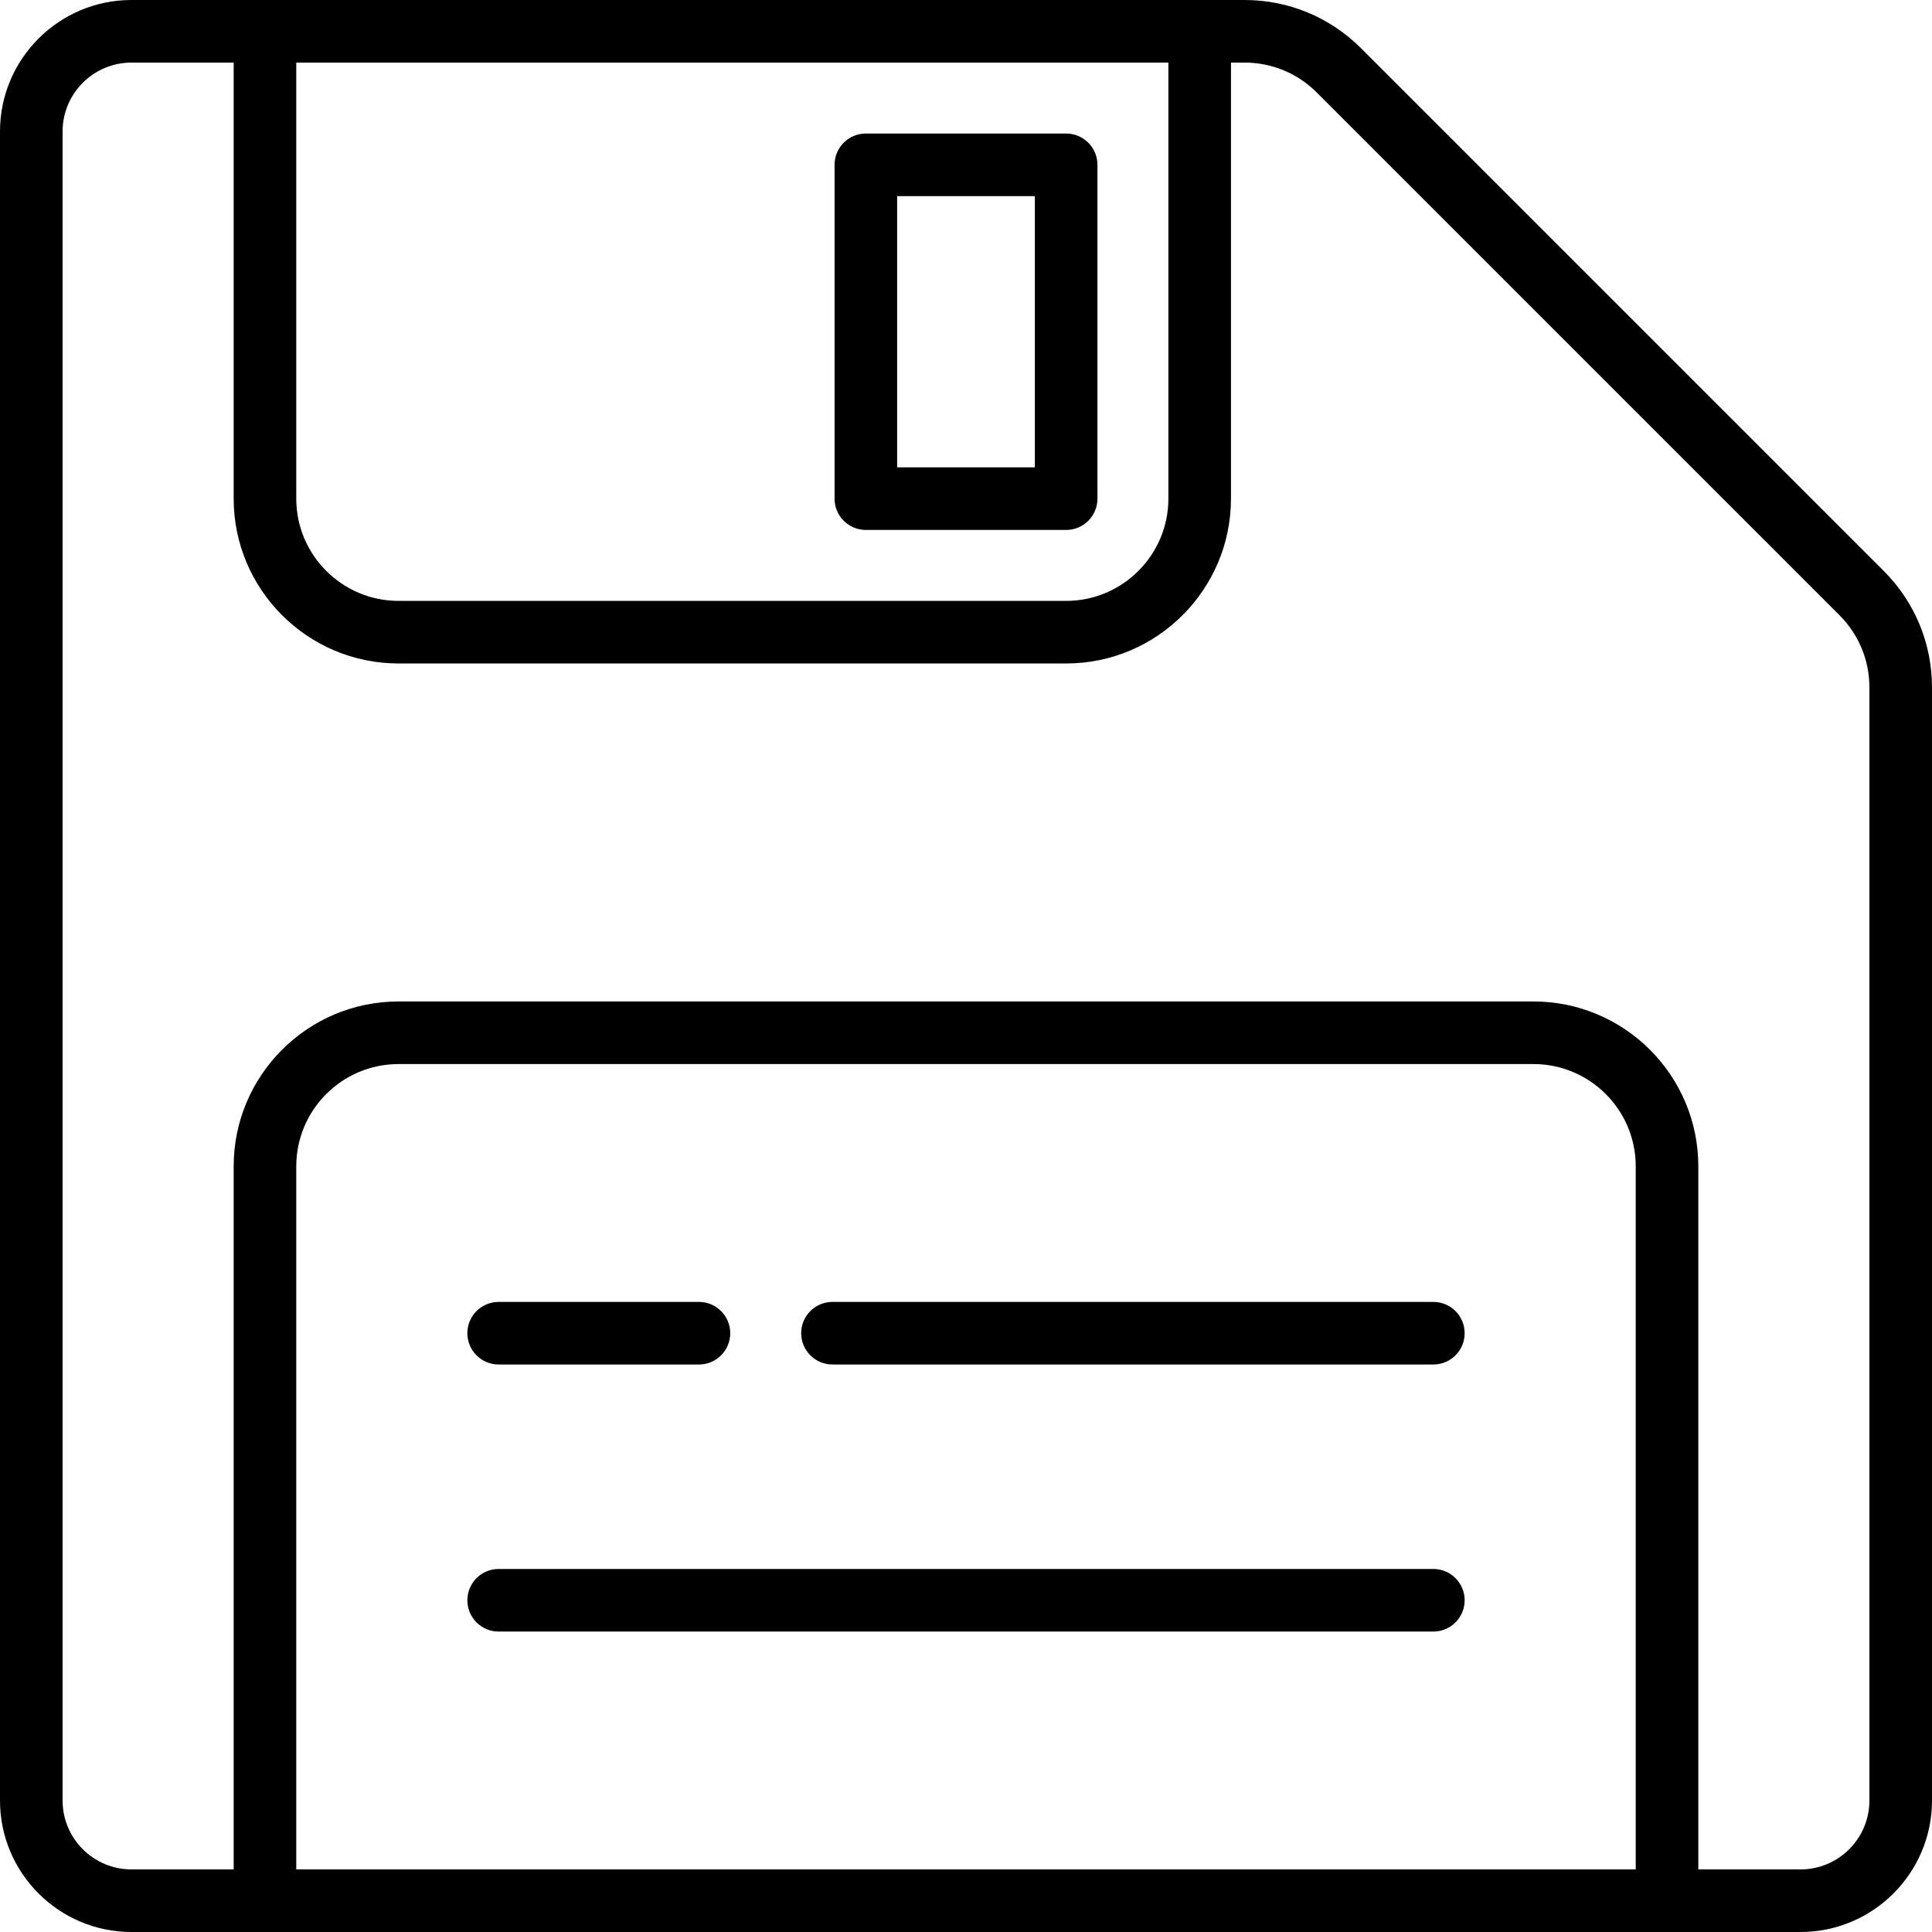
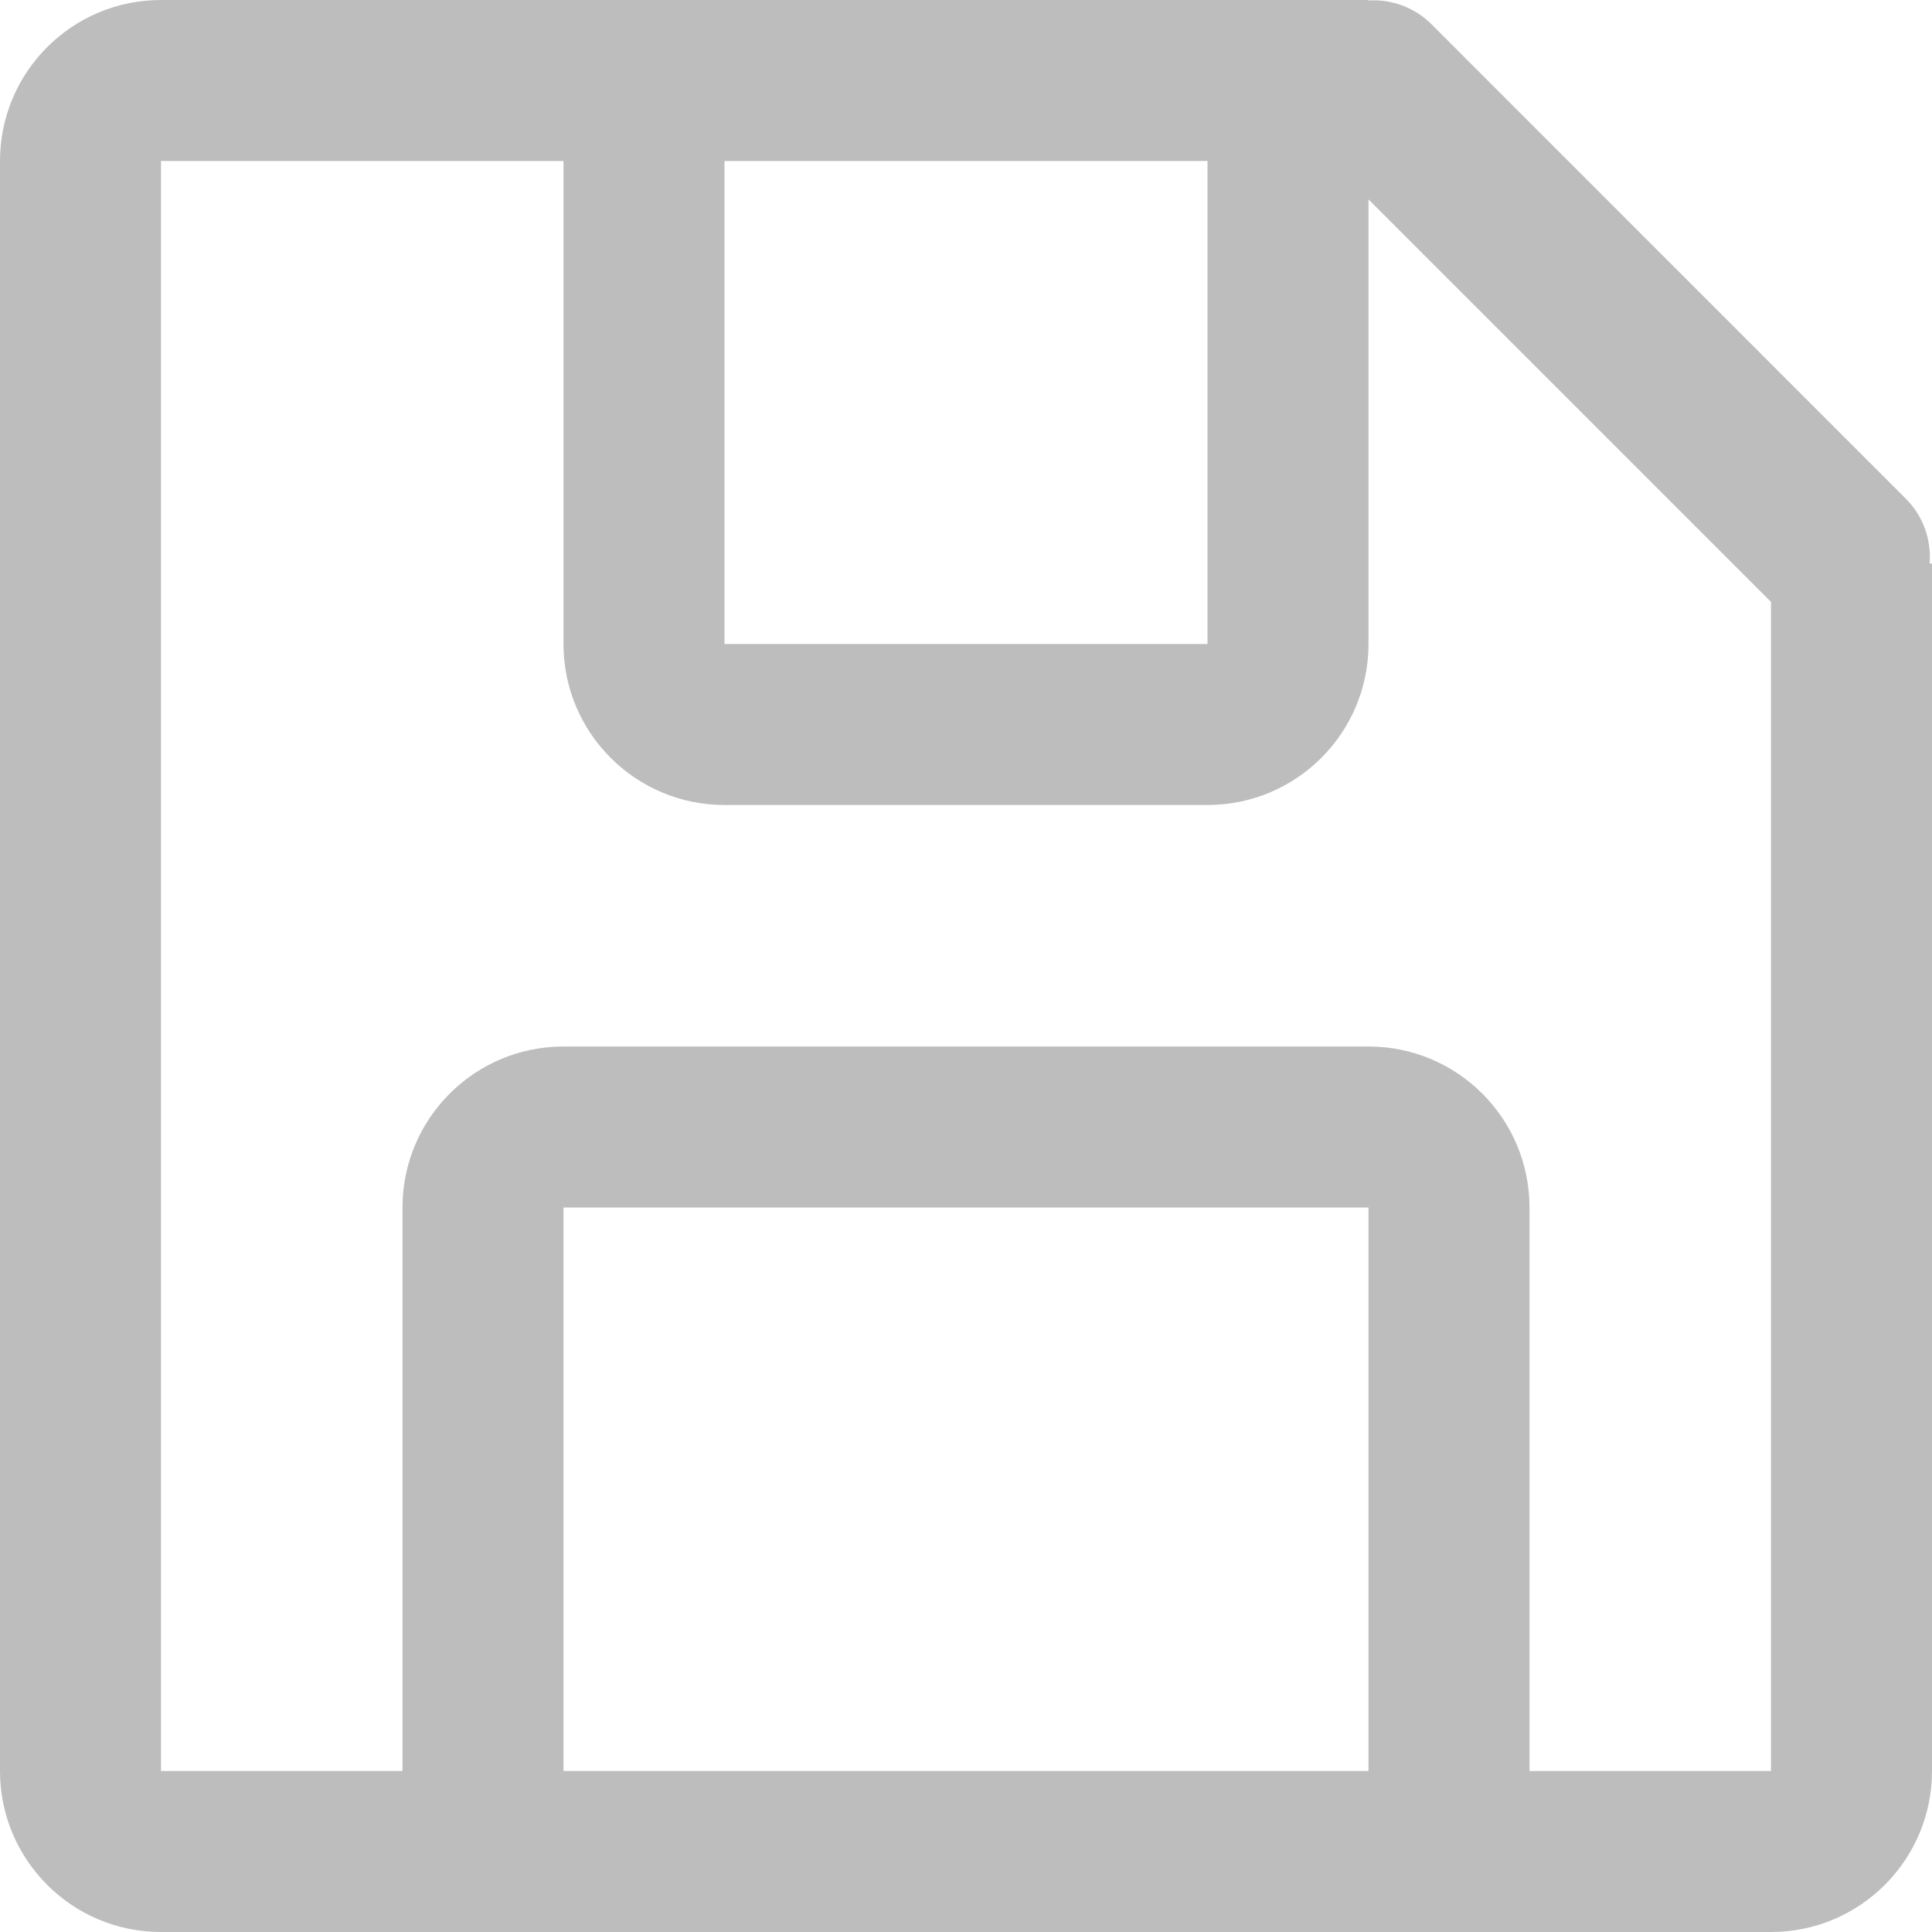
- <svg xmlns="http://www.w3.org/2000/svg" fill="#000000" height="200px" width="200px" version="1.1" id="Capa_1" viewBox="0 0 463 463" xml:space="preserve" stroke="#000000" stroke-width="0.005">
+ <svg xmlns="http://www.w3.org/2000/svg" fill="#bdbdbd" viewBox="0 0 24 24">
  <g id="SVGRepo_bgCarrier" stroke-width="0" />
-   <g id="SVGRepo_tracerCarrier" stroke-linecap="round" stroke-linejoin="round" stroke="#CCCCCC" stroke-width="4.63" />
+   <g id="SVGRepo_tracerCarrier" stroke-linecap="round" stroke-linejoin="round" />
  <g id="SVGRepo_iconCarrier">
-     <g>
-       <path d="M451.431,136.823L326.176,11.57C318.716,4.109,308.797,0,298.245,0H31.5C14.131,0,0,14.131,0,31.5v400 C0,448.869,14.131,463,31.5,463h400c17.369,0,31.5-14.131,31.5-31.5V164.755C463,154.205,458.892,144.285,451.431,136.823z M71,15 h209v104.5c0,13.51-10.991,24.5-24.5,24.5h-160C81.991,144,71,133.01,71,119.5V15z M392,448H71V279.5 c0-13.51,10.991-24.5,24.5-24.5h272c13.509,0,24.5,10.99,24.5,24.5V448z M448,431.5c0,9.099-7.402,16.5-16.5,16.5H407V279.5 c0-21.78-17.72-39.5-39.5-39.5h-272C73.72,240,56,257.72,56,279.5V448H31.5c-9.098,0-16.5-7.401-16.5-16.5v-400 C15,22.401,22.402,15,31.5,15H56v104.5c0,21.78,17.72,39.5,39.5,39.5h160c21.78,0,39.5-17.72,39.5-39.5V15h3.245 c6.544,0,12.697,2.549,17.324,7.177L440.824,147.43c4.627,4.629,7.176,10.781,7.176,17.325V431.5z" />
-       <path d="M207.5,127h48c4.142,0,7.5-3.357,7.5-7.5v-80c0-4.143-3.358-7.5-7.5-7.5h-48c-4.142,0-7.5,3.357-7.5,7.5v80 C200,123.643,203.358,127,207.5,127z M215,47h33v65h-33V47z" />
-       <path d="M343.5,312H199.501c-4.142,0-7.5,3.357-7.5,7.5s3.358,7.5,7.5,7.5H343.5c4.142,0,7.5-3.357,7.5-7.5S347.642,312,343.5,312z " />
-       <path d="M119.5,327h48.002c4.142,0,7.5-3.357,7.5-7.5s-3.358-7.5-7.5-7.5H119.5c-4.142,0-7.5,3.357-7.5,7.5S115.358,327,119.5,327z " />
-       <path d="M343.5,376h-224c-4.142,0-7.5,3.357-7.5,7.5s3.358,7.5,7.5,7.5h224c4.142,0,7.5-3.357,7.5-7.5S347.642,376,343.5,376z" />
-     </g>
+     <defs>
+       <style> .cls-1 { fill-rule: evenodd; } </style>
+     </defs>
+     <path id="save" class="cls-1" d="M1522,360h-20a2,2,0,0,1-2-2V338a2,2,0,0,1,2-2h15v0.006a1.016,1.016,0,0,1,.77.283l5.91,5.911a1.017,1.017,0,0,1,.29.8H1524v15A2,2,0,0,1,1522,360Zm-15-2h10v-7h-10v7Zm8-20h-6v6h6v-6Zm7,5.477-5-5V344a2,2,0,0,1-2,2h-6a2,2,0,0,1-2-2v-6h-5v20h3v-7a2,2,0,0,1,2-2h10a2,2,0,0,1,2,2v7h3V343.477Z" transform="translate(-1500 -336)" />
  </g>
</svg>
